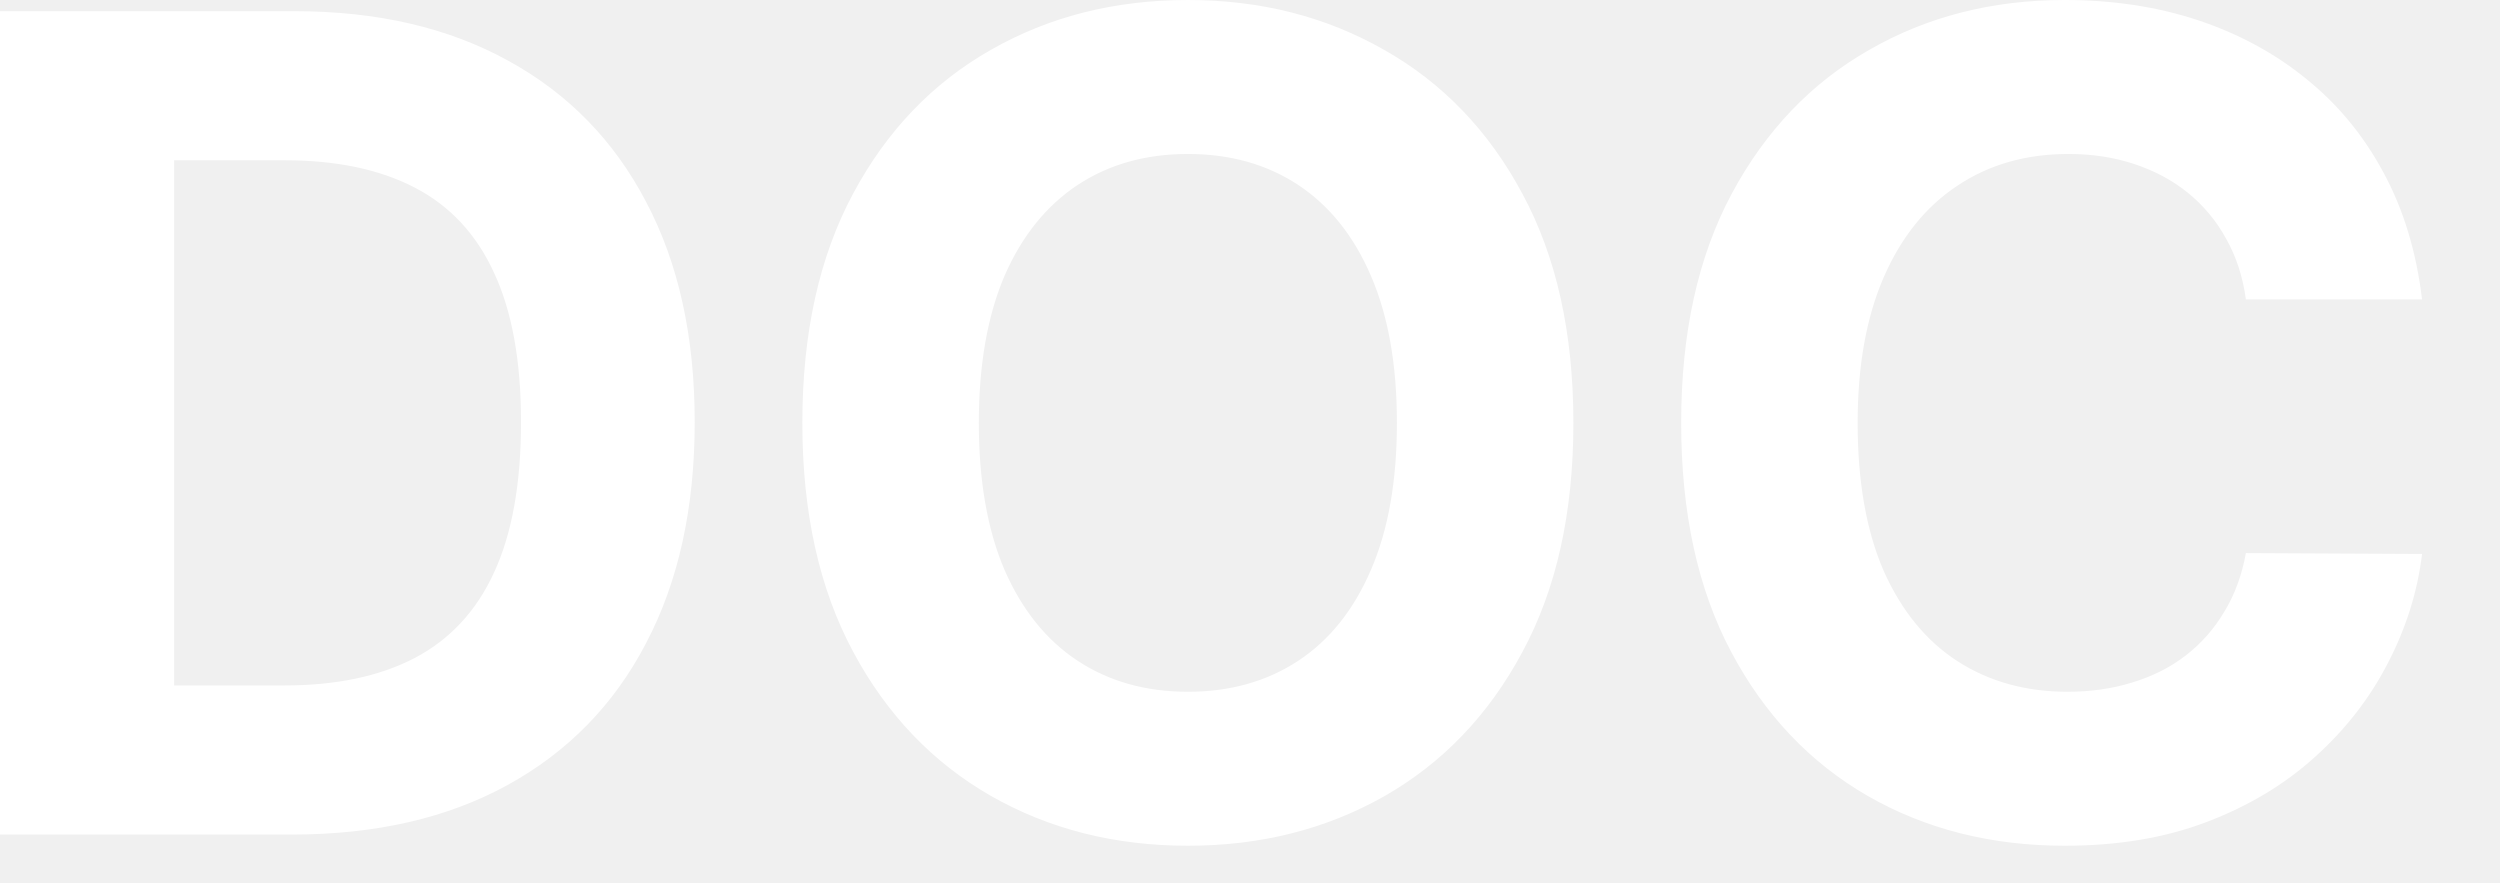
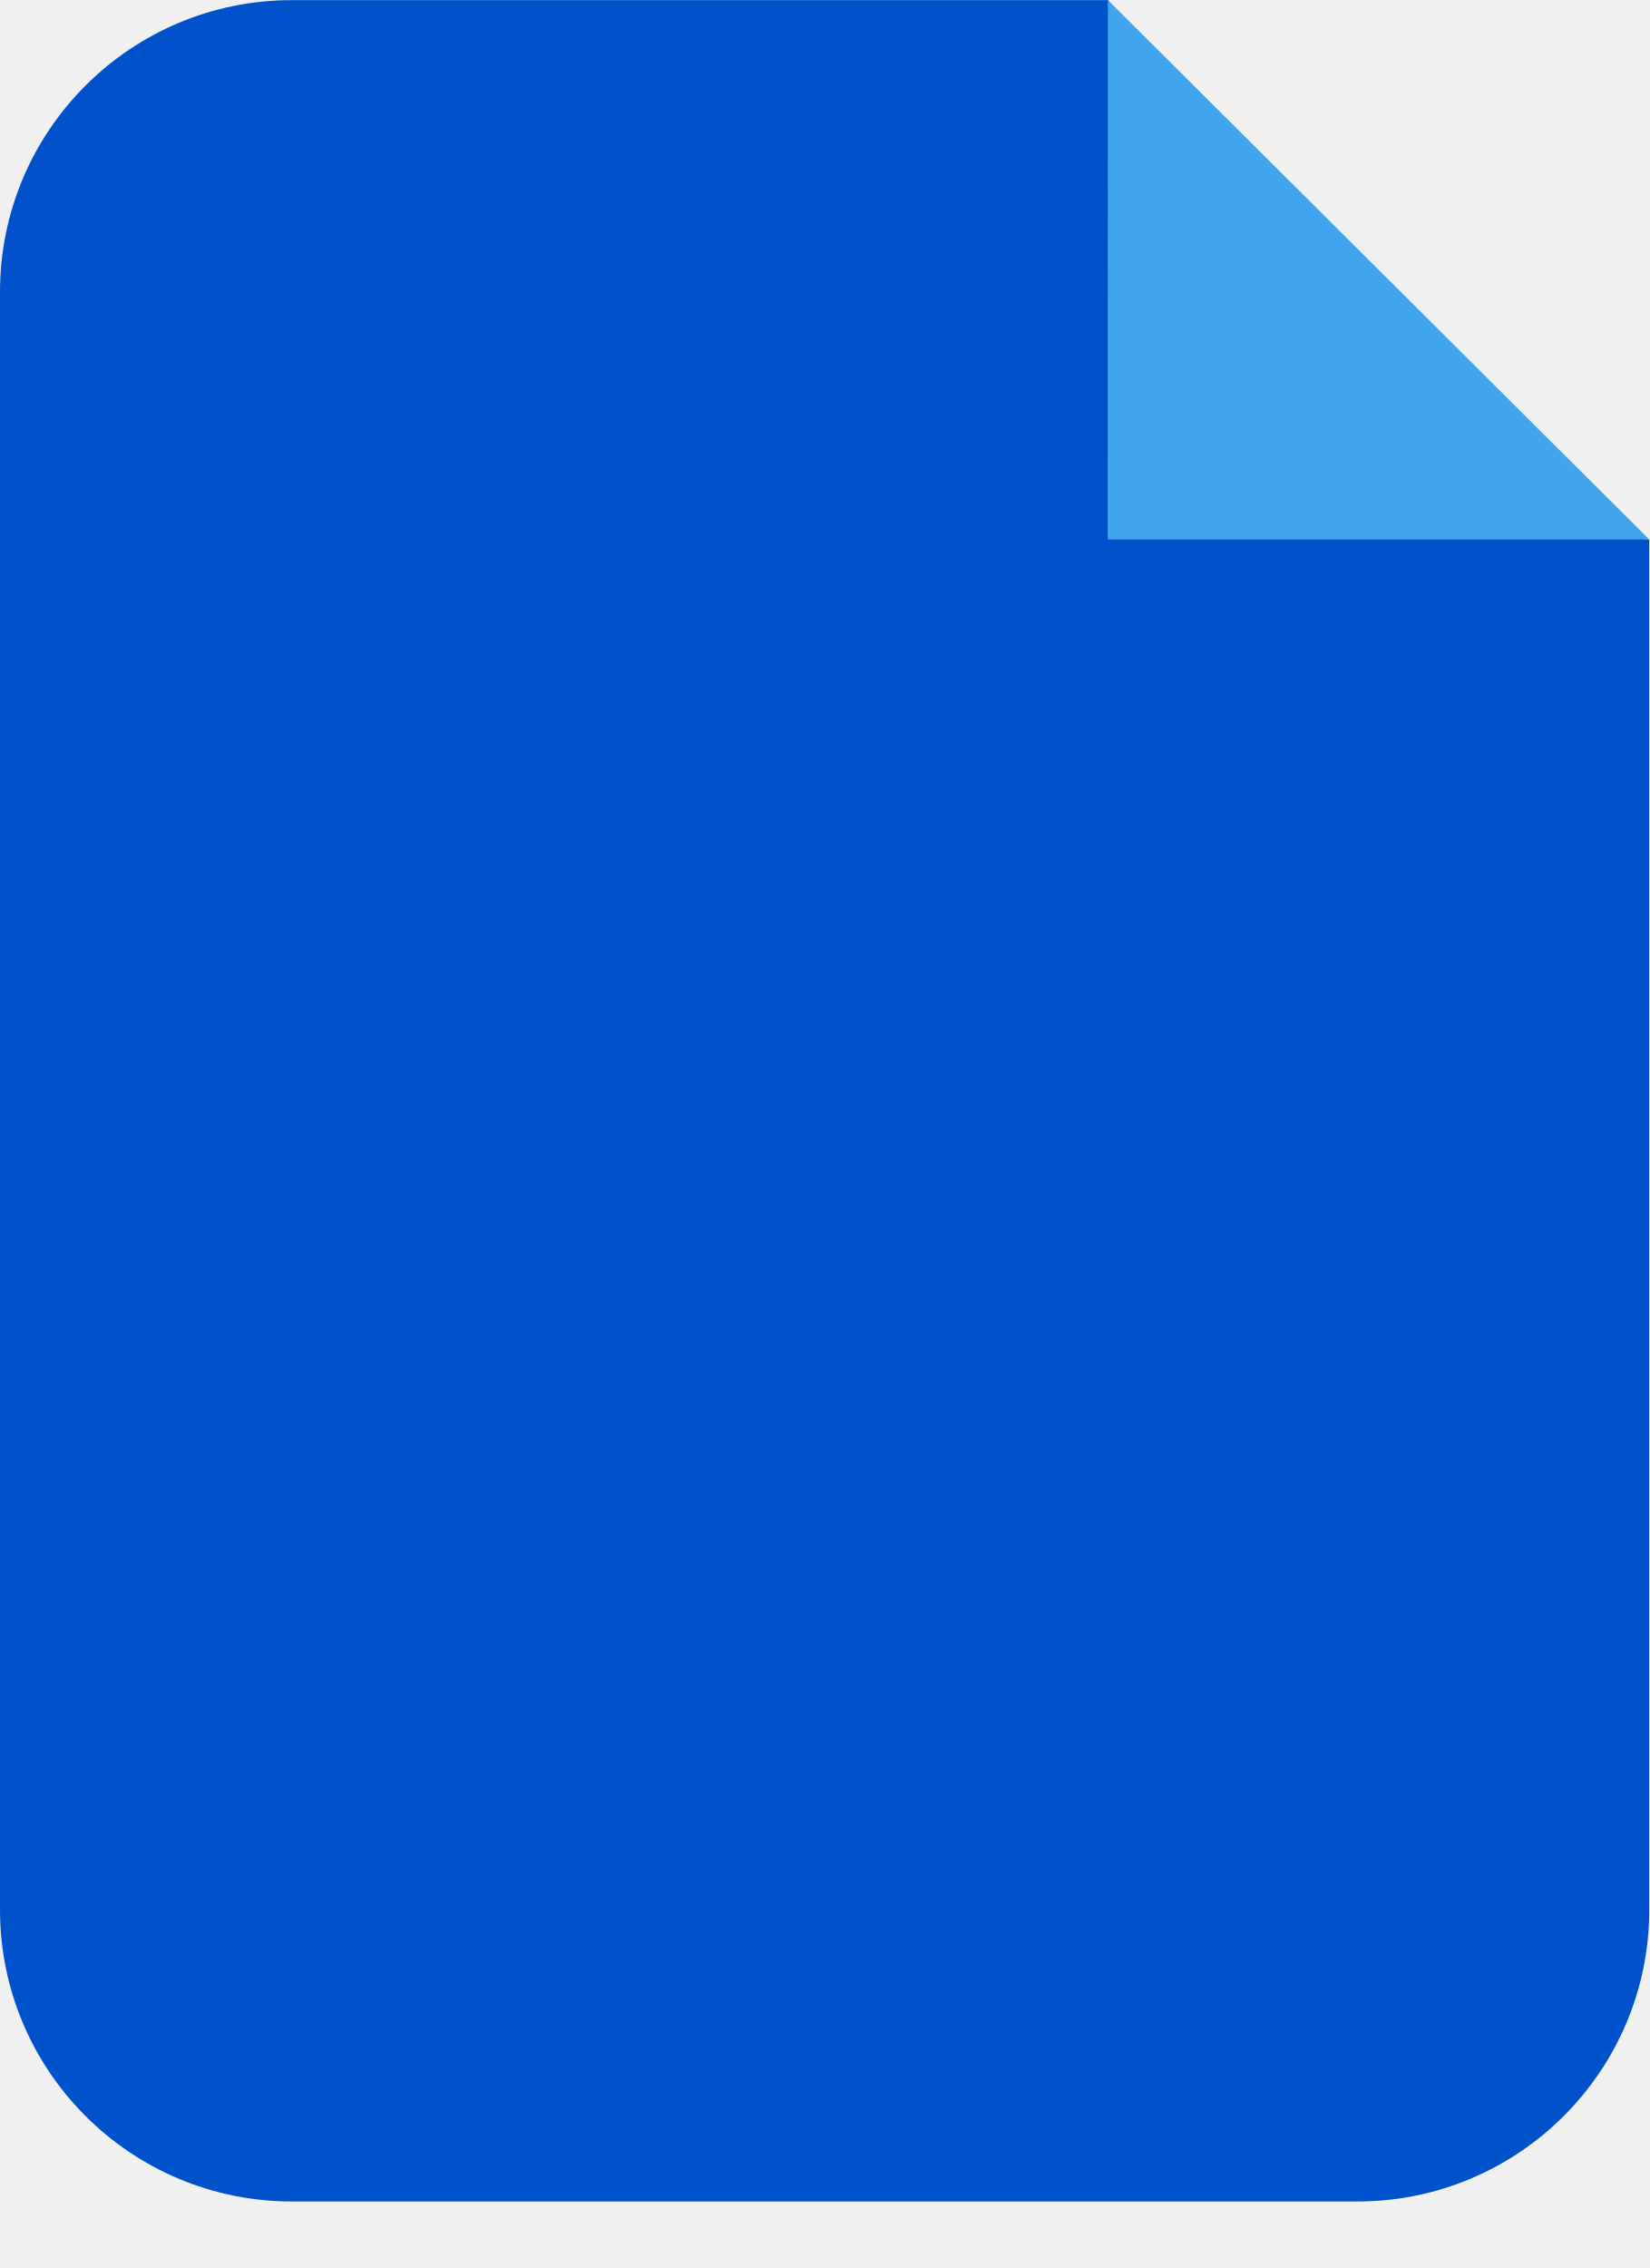
- <svg xmlns="http://www.w3.org/2000/svg" width="17" height="6" viewBox="0 0 17 6" fill="none">
-   <path d="M1.985 5.675H0V0.076H2.001C2.564 0.076 3.049 0.188 3.456 0.413C3.862 0.635 4.175 0.955 4.393 1.372C4.614 1.789 4.724 2.289 4.724 2.87C4.724 3.453 4.614 3.954 4.393 4.374C4.175 4.793 3.86 5.114 3.45 5.339C3.042 5.563 2.553 5.675 1.985 5.675ZM1.184 4.661H1.936C2.286 4.661 2.58 4.599 2.819 4.475C3.059 4.349 3.24 4.155 3.36 3.892C3.482 3.628 3.543 3.287 3.543 2.87C3.543 2.456 3.482 2.118 3.36 1.856C3.24 1.593 3.06 1.4 2.821 1.276C2.583 1.152 2.288 1.09 1.938 1.09H1.184V4.661ZM10.699 2.876C10.699 3.486 10.584 4.005 10.352 4.434C10.123 4.862 9.809 5.189 9.412 5.415C9.016 5.639 8.572 5.751 8.078 5.751C7.58 5.751 7.134 5.638 6.738 5.412C6.343 5.186 6.03 4.859 5.801 4.431C5.571 4.003 5.456 3.484 5.456 2.876C5.456 2.265 5.571 1.746 5.801 1.317C6.03 0.889 6.343 0.563 6.738 0.339C7.134 0.113 7.58 -0 8.078 -0C8.572 -0 9.016 0.113 9.412 0.339C9.809 0.563 10.123 0.889 10.352 1.317C10.584 1.746 10.699 2.265 10.699 2.876ZM9.499 2.876C9.499 2.48 9.44 2.147 9.322 1.875C9.205 1.603 9.04 1.398 8.827 1.257C8.614 1.117 8.364 1.047 8.078 1.047C7.792 1.047 7.542 1.117 7.329 1.257C7.116 1.398 6.95 1.603 6.831 1.875C6.715 2.147 6.656 2.48 6.656 2.876C6.656 3.271 6.715 3.605 6.831 3.876C6.95 4.148 7.116 4.354 7.329 4.494C7.542 4.634 7.792 4.704 8.078 4.704C8.364 4.704 8.614 4.634 8.827 4.494C9.04 4.354 9.205 4.148 9.322 3.876C9.44 3.605 9.499 3.271 9.499 2.876ZM16.47 2.036H15.272C15.251 1.881 15.206 1.744 15.138 1.624C15.071 1.501 14.984 1.398 14.879 1.312C14.773 1.226 14.651 1.161 14.512 1.115C14.376 1.07 14.227 1.047 14.067 1.047C13.777 1.047 13.525 1.119 13.31 1.263C13.095 1.405 12.928 1.613 12.809 1.886C12.691 2.158 12.632 2.487 12.632 2.876C12.632 3.275 12.691 3.61 12.809 3.882C12.93 4.153 13.097 4.358 13.312 4.497C13.527 4.635 13.776 4.704 14.059 4.704C14.217 4.704 14.364 4.683 14.499 4.641C14.635 4.6 14.757 4.539 14.862 4.458C14.968 4.376 15.056 4.277 15.125 4.16C15.196 4.044 15.245 3.911 15.272 3.761L16.47 3.767C16.439 4.024 16.361 4.272 16.237 4.51C16.115 4.747 15.95 4.96 15.742 5.147C15.537 5.333 15.291 5.481 15.004 5.59C14.72 5.698 14.399 5.751 14.04 5.751C13.54 5.751 13.094 5.638 12.7 5.412C12.308 5.186 11.998 4.859 11.771 4.431C11.544 4.003 11.432 3.484 11.432 2.876C11.432 2.265 11.546 1.746 11.776 1.317C12.006 0.889 12.317 0.563 12.711 0.339C13.104 0.113 13.547 -0 14.04 -0C14.364 -0 14.665 0.045 14.942 0.136C15.22 0.228 15.467 0.361 15.682 0.536C15.897 0.709 16.072 0.921 16.207 1.172C16.344 1.424 16.431 1.712 16.47 2.036Z" fill="white" />
+ <svg xmlns="http://www.w3.org/2000/svg" width="24" height="33" viewBox="0 0 24 33" fill="none">
+   <path d="M0 4.249C0 1.903 1.901 0.002 4.247 0.002H16.129C16.129 0.002 18.267 4.813 19.693 6.247C21.12 7.681 24 7.849 24 7.849V27.785C24 30.131 22.098 32.032 19.753 32.032H4.247C1.901 32.032 0 30.131 0 27.785V4.249Z" fill="#0052CC" />
+   <path d="M16.12 7.849L16.121 0L24 7.849L16.12 7.849Z" fill="#41A5EE" />
</svg>
